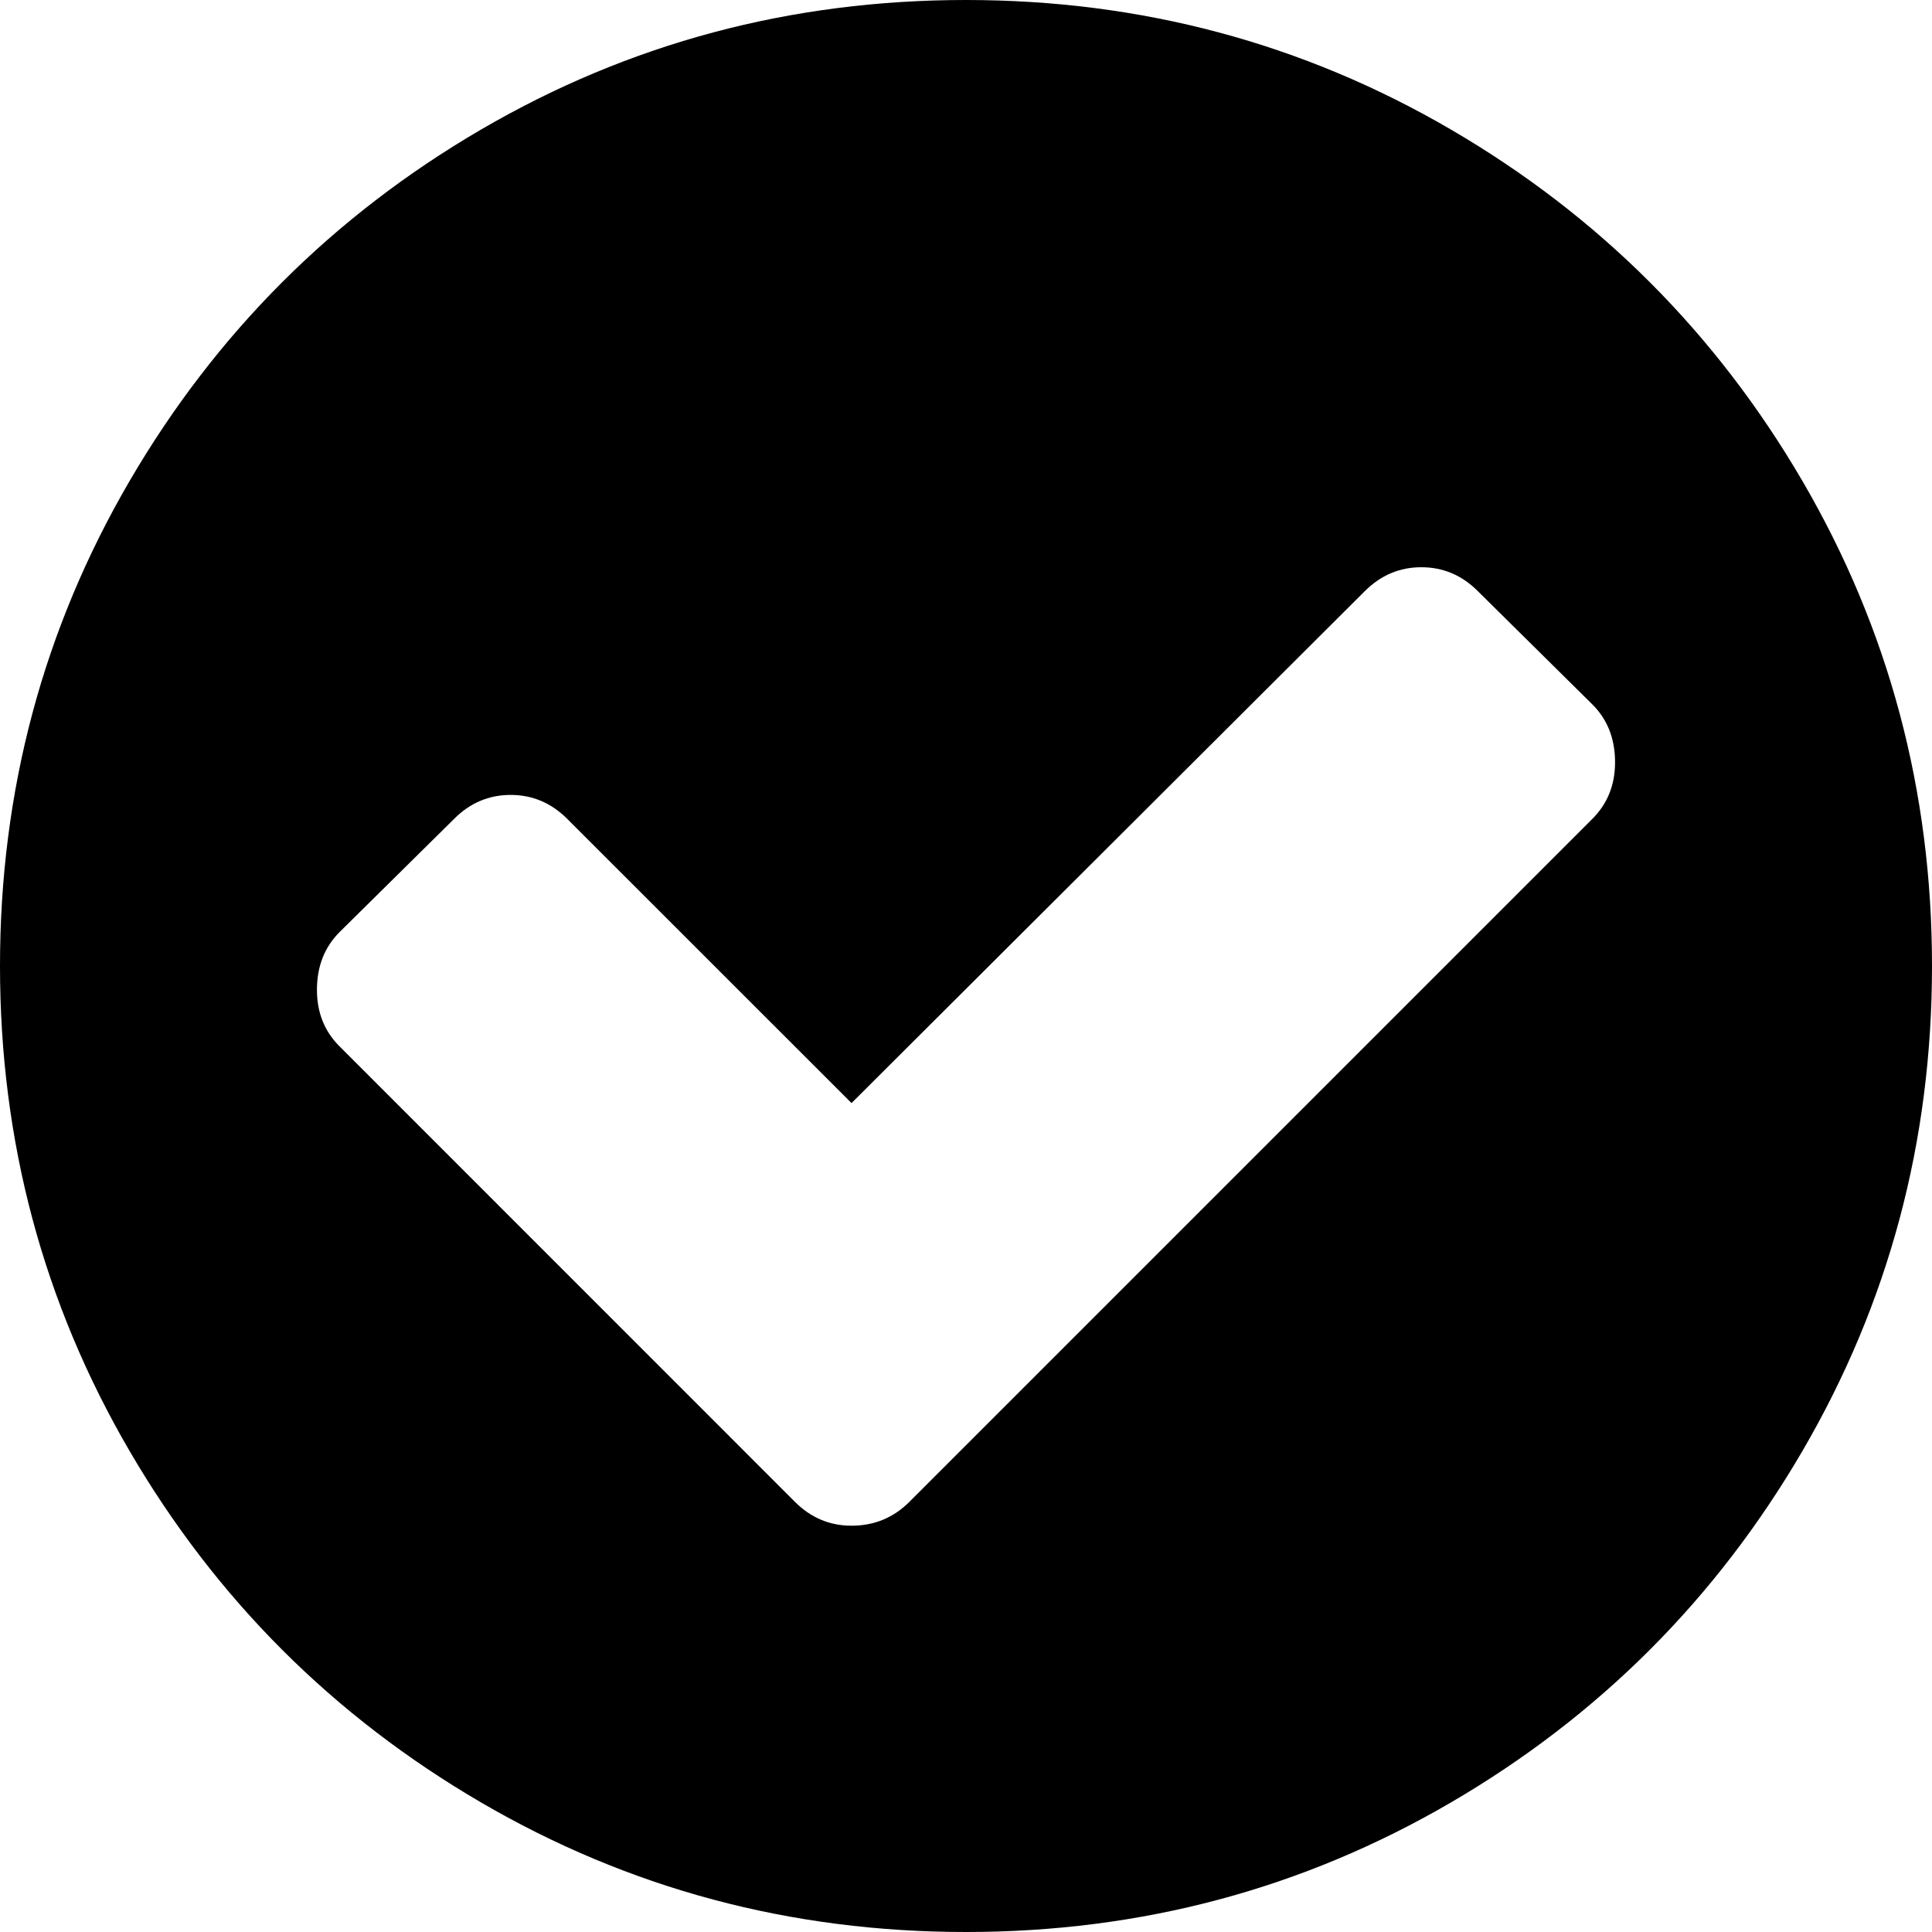
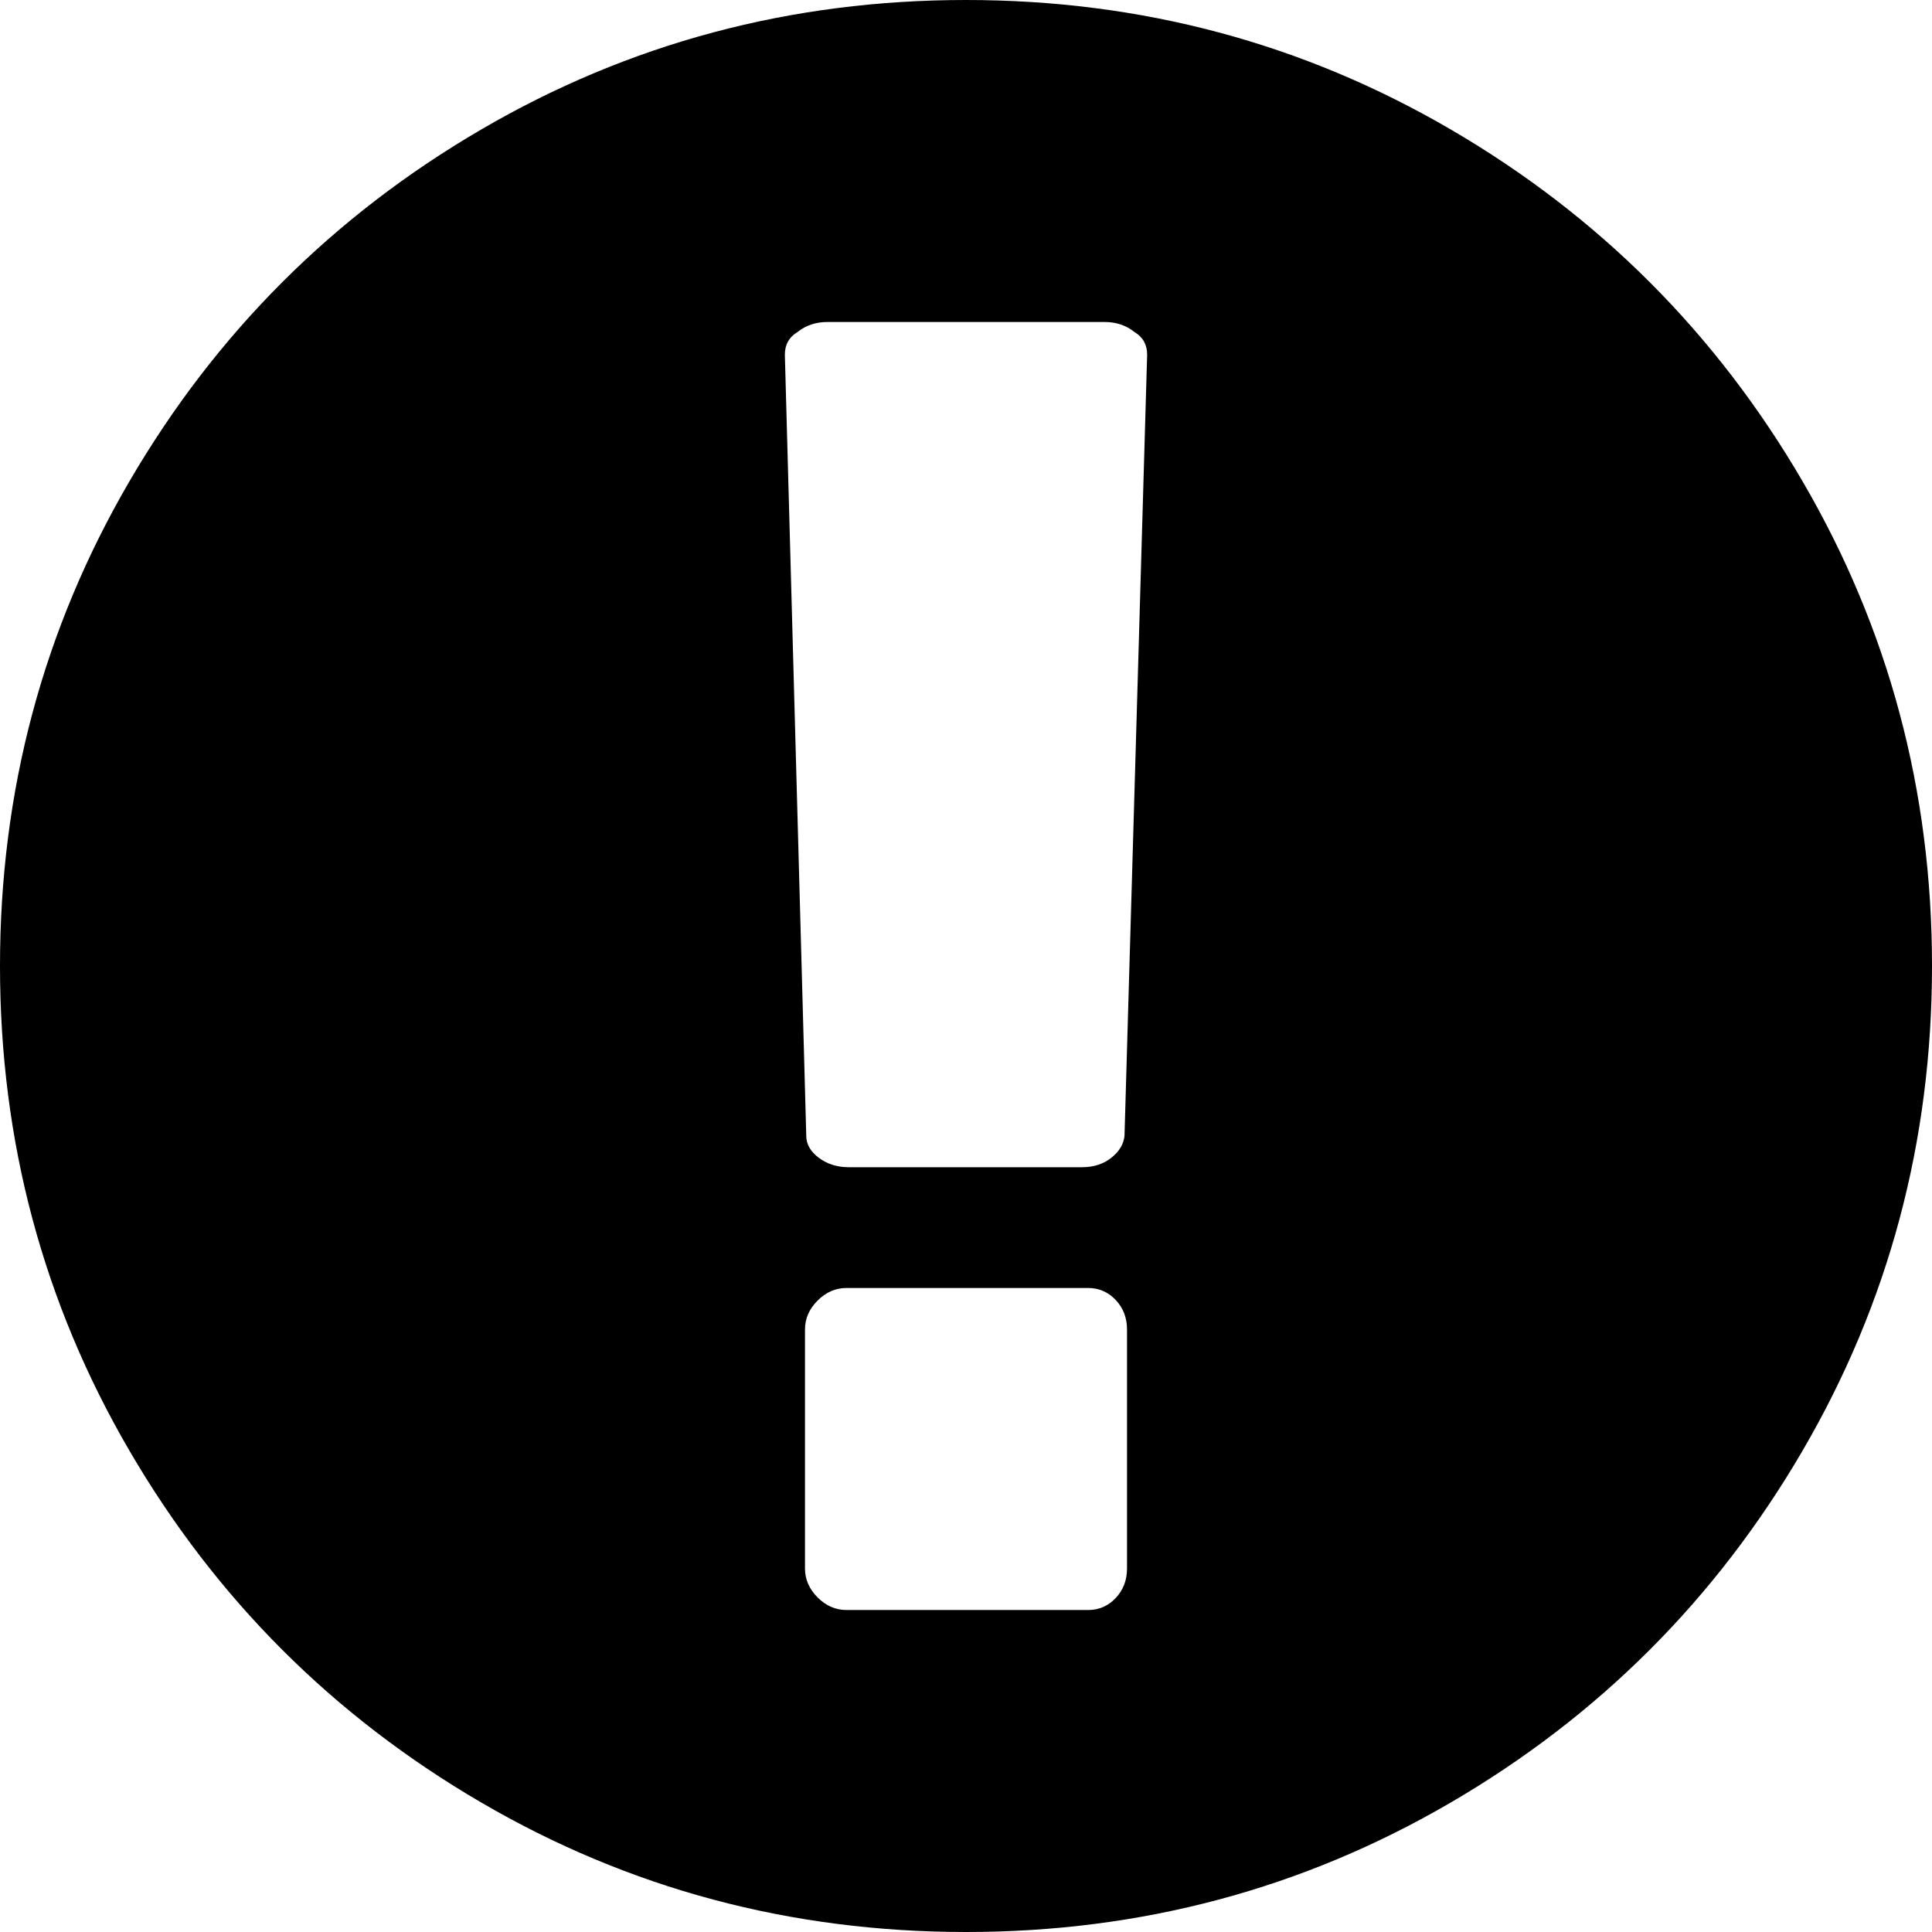
- <svg xmlns="http://www.w3.org/2000/svg" version="1.1" width="20px" height="20px">
-   <g transform="matrix(1 0 0 1 -201 -280 )">
-     <path d="M 16.484 8.477  C 16.641 8.32  16.719 8.125  16.719 7.891  C 16.719 7.648  16.641 7.448  16.484 7.292  L 15.299 6.12  C 15.135 5.955  14.939 5.872  14.714 5.872  C 14.488 5.872  14.293 5.955  14.128 6.12  L 8.815 11.419  L 5.872 8.477  C 5.707 8.312  5.512 8.229  5.286 8.229  C 5.061 8.229  4.865 8.312  4.701 8.477  L 3.516 9.648  C 3.359 9.805  3.281 10.004  3.281 10.247  C 3.281 10.482  3.359 10.677  3.516 10.833  L 8.229 15.547  C 8.394 15.712  8.589 15.794  8.815 15.794  C 9.049 15.794  9.249 15.712  9.414 15.547  L 16.484 8.477  Z M 18.659 4.98  C 19.553 6.513  20 8.186  20 10  C 20 11.814  19.553 13.487  18.659 15.02  C 17.765 16.552  16.552 17.765  15.02 18.659  C 13.487 19.553  11.814 20  10 20  C 8.186 20  6.513 19.553  4.98 18.659  C 3.448 17.765  2.235 16.552  1.341 15.02  C 0.447 13.487  0 11.814  0 10  C 0 8.186  0.447 6.513  1.341 4.98  C 2.235 3.448  3.448 2.235  4.98 1.341  C 6.513 0.447  8.186 0  10 0  C 11.814 0  13.487 0.447  15.02 1.341  C 16.552 2.235  17.765 3.448  18.659 4.98  Z " fill-rule="nonzero" fill="#000000" stroke="none" transform="matrix(1 0 0 1 201 280 )" />
+ <svg xmlns="http://www.w3.org/2000/svg" version="1.1" width="50px" height="50px">
+   <g transform="matrix(1 0 0 1 -241 -1178 )">
+     <path d="M 12.451 3.353  C 16.281 1.118  20.464 0  25 0  C 29.536 0  33.719 1.118  37.549 3.353  C 41.379 5.588  44.412 8.621  46.647 12.451  C 48.882 16.281  50 20.464  50 25  C 50 29.536  48.882 33.719  46.647 37.549  C 44.412 41.379  41.379 44.412  37.549 46.647  C 33.719 48.882  29.536 50  25 50  C 20.464 50  16.281 48.882  12.451 46.647  C 8.621 44.412  5.588 41.379  3.353 37.549  C 1.118 33.719  0 29.536  0 25  C 0 20.464  1.118 16.281  3.353 12.451  C 5.588 8.621  8.621 5.588  12.451 3.353  Z M 28.874 41.357  C 29.069 41.151  29.167 40.896  29.167 40.592  L 29.167 34.408  C 29.167 34.104  29.069 33.849  28.874 33.643  C 28.678 33.436  28.44 33.333  28.158 33.333  L 21.908 33.333  C 21.625 33.333  21.376 33.442  21.159 33.659  C 20.942 33.876  20.833 34.125  20.833 34.408  L 20.833 40.592  C 20.833 40.875  20.942 41.124  21.159 41.341  C 21.376 41.558  21.625 41.667  21.908 41.667  L 28.158 41.667  C 28.44 41.667  28.678 41.564  28.874 41.357  Z M 28.76 29.964  C 28.966 29.801  29.08 29.612  29.102 29.395  L 29.688 9.18  C 29.688 8.919  29.579 8.724  29.362 8.594  C 29.145 8.42  28.885 8.333  28.581 8.333  L 21.419 8.333  C 21.115 8.333  20.855 8.42  20.638 8.594  C 20.421 8.724  20.312 8.919  20.312 9.18  L 20.866 29.395  C 20.866 29.612  20.974 29.801  21.191 29.964  C 21.408 30.127  21.669 30.208  21.973 30.208  L 27.995 30.208  C 28.299 30.208  28.554 30.127  28.76 29.964  Z " fill-rule="nonzero" fill="#000000" stroke="none" transform="matrix(1 0 0 1 241 1178 )" />
  </g>
</svg>
